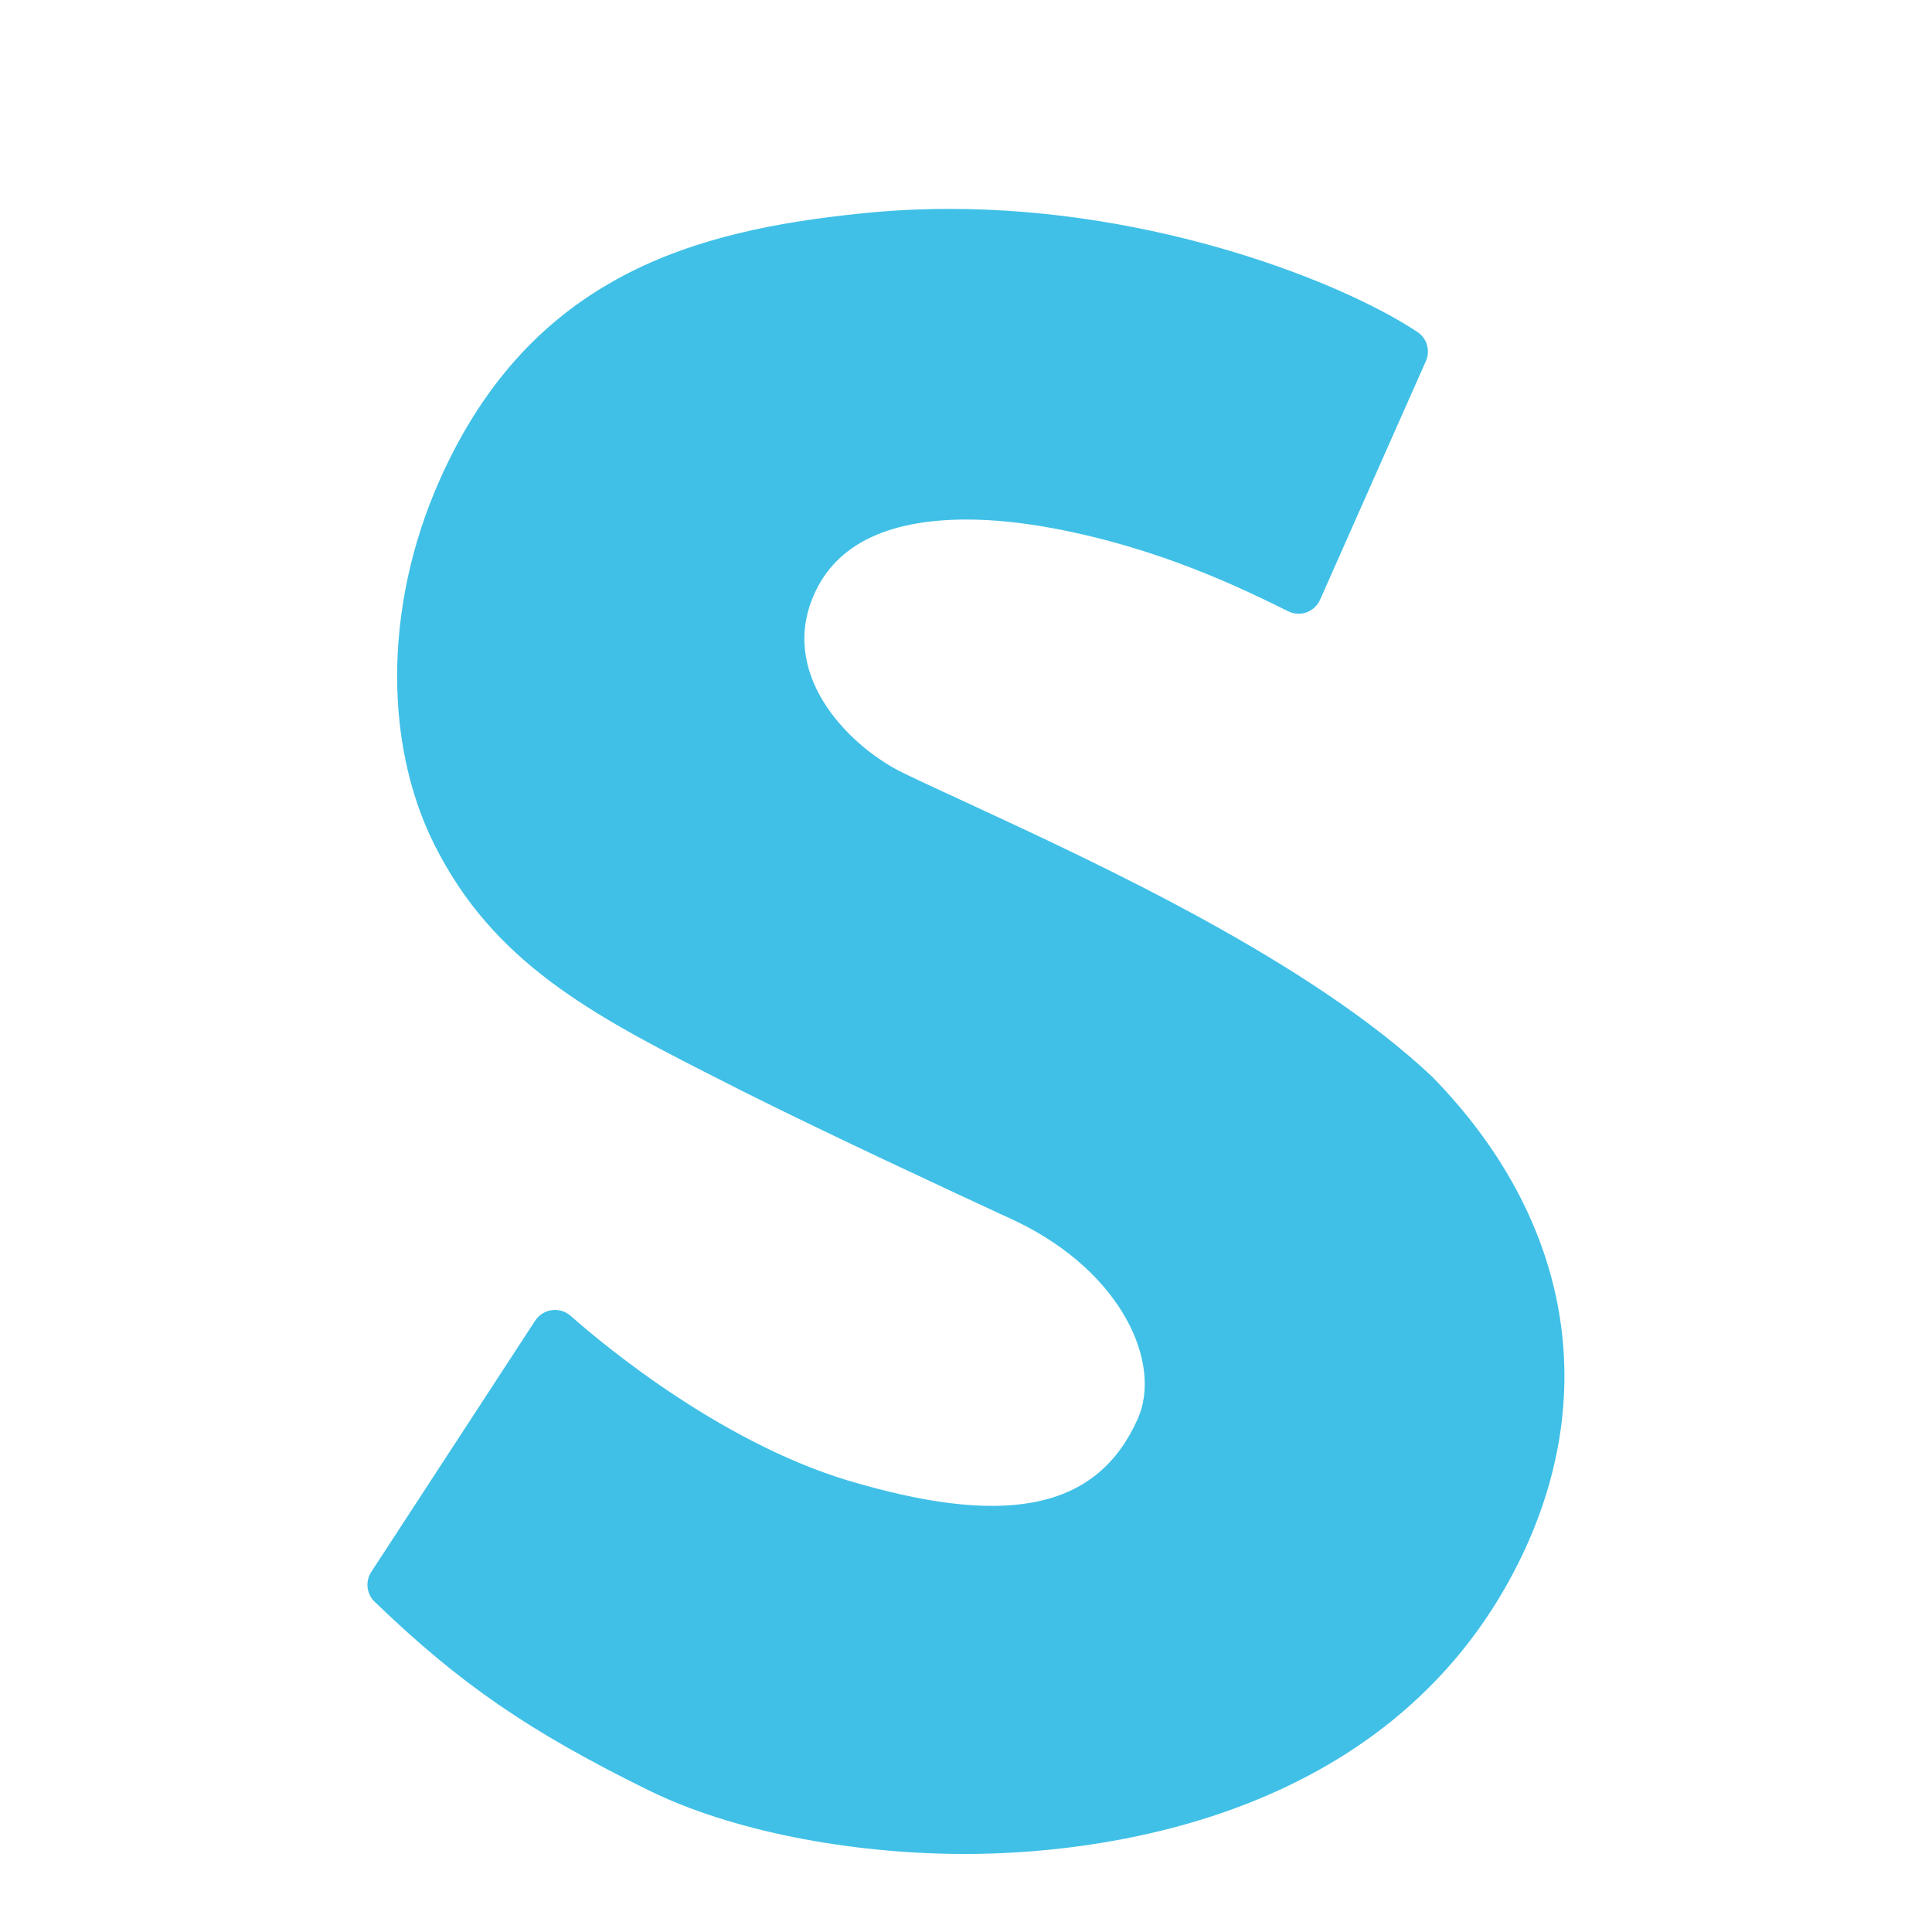
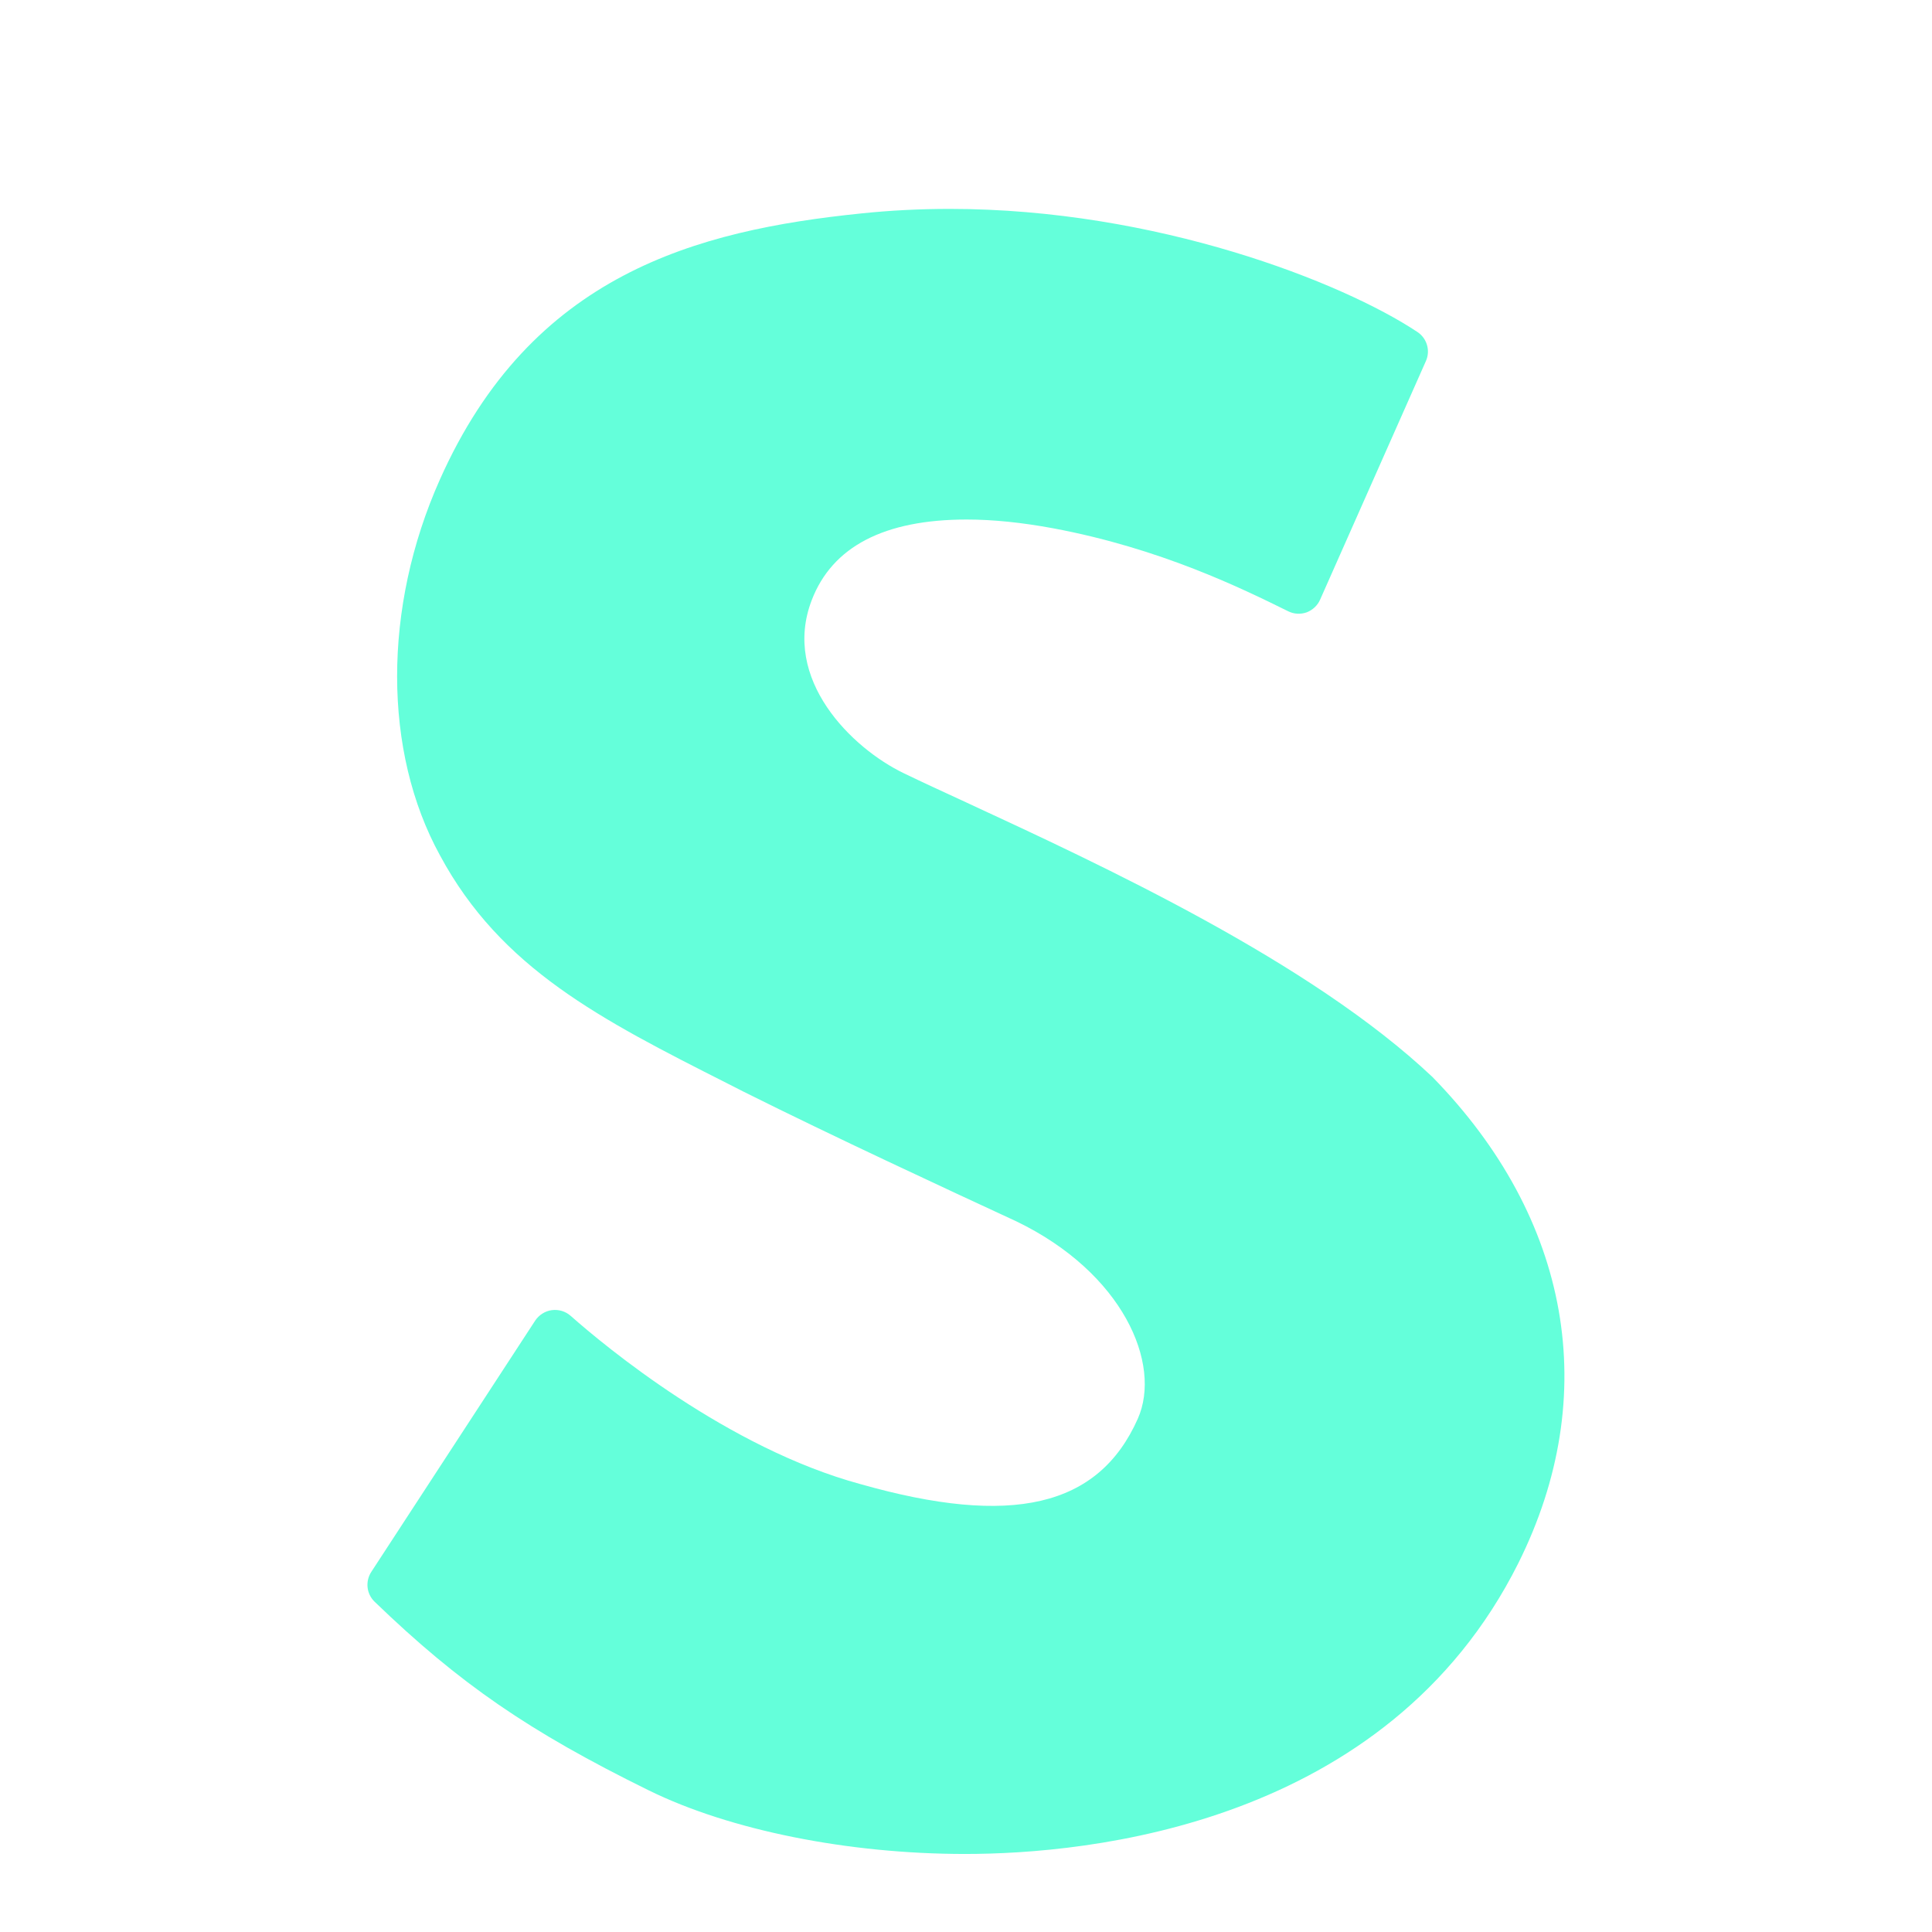
<svg xmlns="http://www.w3.org/2000/svg" width="800px" height="800px" viewBox="0 0 128 128" aria-hidden="true" role="img" class="iconify iconify--noto" preserveAspectRatio="xMidYMid meet">
-   <path d="M94.9 71.35c-8.08-7.63-21.82-13.99-30.91-18.2c-1.54-.71-2.93-1.35-4.11-1.92c-3.43-1.65-8.12-6.22-6.1-11.47c1.36-3.55 4.81-5.34 10.27-5.34c1.75 0 3.67.2 5.72.58c7.12 1.33 12.52 3.99 15.58 5.5c.38.19.82.21 1.22.07c.39-.15.72-.45.89-.84l7.01-15.81c.31-.69.07-1.51-.57-1.93c-4.94-3.28-17.27-8.15-30.97-8.15c-1.98 0-3.95.1-5.87.3c-10.92 1.12-21.86 4.03-27.92 17.64c-3.78 8.47-3.77 18.01.01 24.89c4.04 7.51 10.66 10.87 19.04 15.11l1.08.55c6.05 3.02 13.3 6.38 18.07 8.59c7.05 3.4 9.66 9.44 8.04 13.08c-2.61 5.87-8.38 7.16-18.36 4.33c-8.81-2.39-16.94-9.14-19.21-11.15c-.34-.3-.79-.44-1.25-.38c-.45.06-.85.32-1.1.69L24.6 104.14c-.41.63-.32 1.46.22 1.98c5.63 5.43 10.22 8.59 18.17 12.5c5.35 2.63 13.18 4.21 20.95 4.21c8.12 0 27.95-1.88 36.65-19.26c5.55-11.12 3.48-22.84-5.69-32.22z" fill="#40C0E7" />
+   <path d="M94.9 71.35c-8.08-7.63-21.82-13.99-30.91-18.2c-1.54-.71-2.93-1.35-4.11-1.92c-3.43-1.65-8.12-6.22-6.1-11.47c1.36-3.55 4.81-5.34 10.27-5.34c1.75 0 3.67.2 5.72.58c7.12 1.33 12.52 3.99 15.58 5.5c.38.19.82.21 1.22.07c.39-.15.72-.45.89-.84l7.01-15.81c.31-.69.07-1.51-.57-1.93c-4.94-3.28-17.27-8.15-30.97-8.15c-1.98 0-3.95.1-5.87.3c-10.92 1.12-21.86 4.03-27.92 17.64c-3.78 8.47-3.77 18.01.01 24.89c4.04 7.51 10.66 10.87 19.04 15.11l1.08.55c6.05 3.02 13.3 6.38 18.07 8.59c7.05 3.4 9.66 9.44 8.04 13.08c-2.61 5.87-8.38 7.16-18.36 4.33c-8.81-2.39-16.94-9.14-19.21-11.15c-.34-.3-.79-.44-1.25-.38c-.45.06-.85.32-1.1.69L24.6 104.14c-.41.63-.32 1.46.22 1.98c5.63 5.43 10.22 8.59 18.17 12.5c5.35 2.63 13.18 4.21 20.95 4.21c8.12 0 27.95-1.88 36.65-19.26c5.55-11.12 3.48-22.84-5.69-32.22z" fill="#64ffda" />
</svg>
